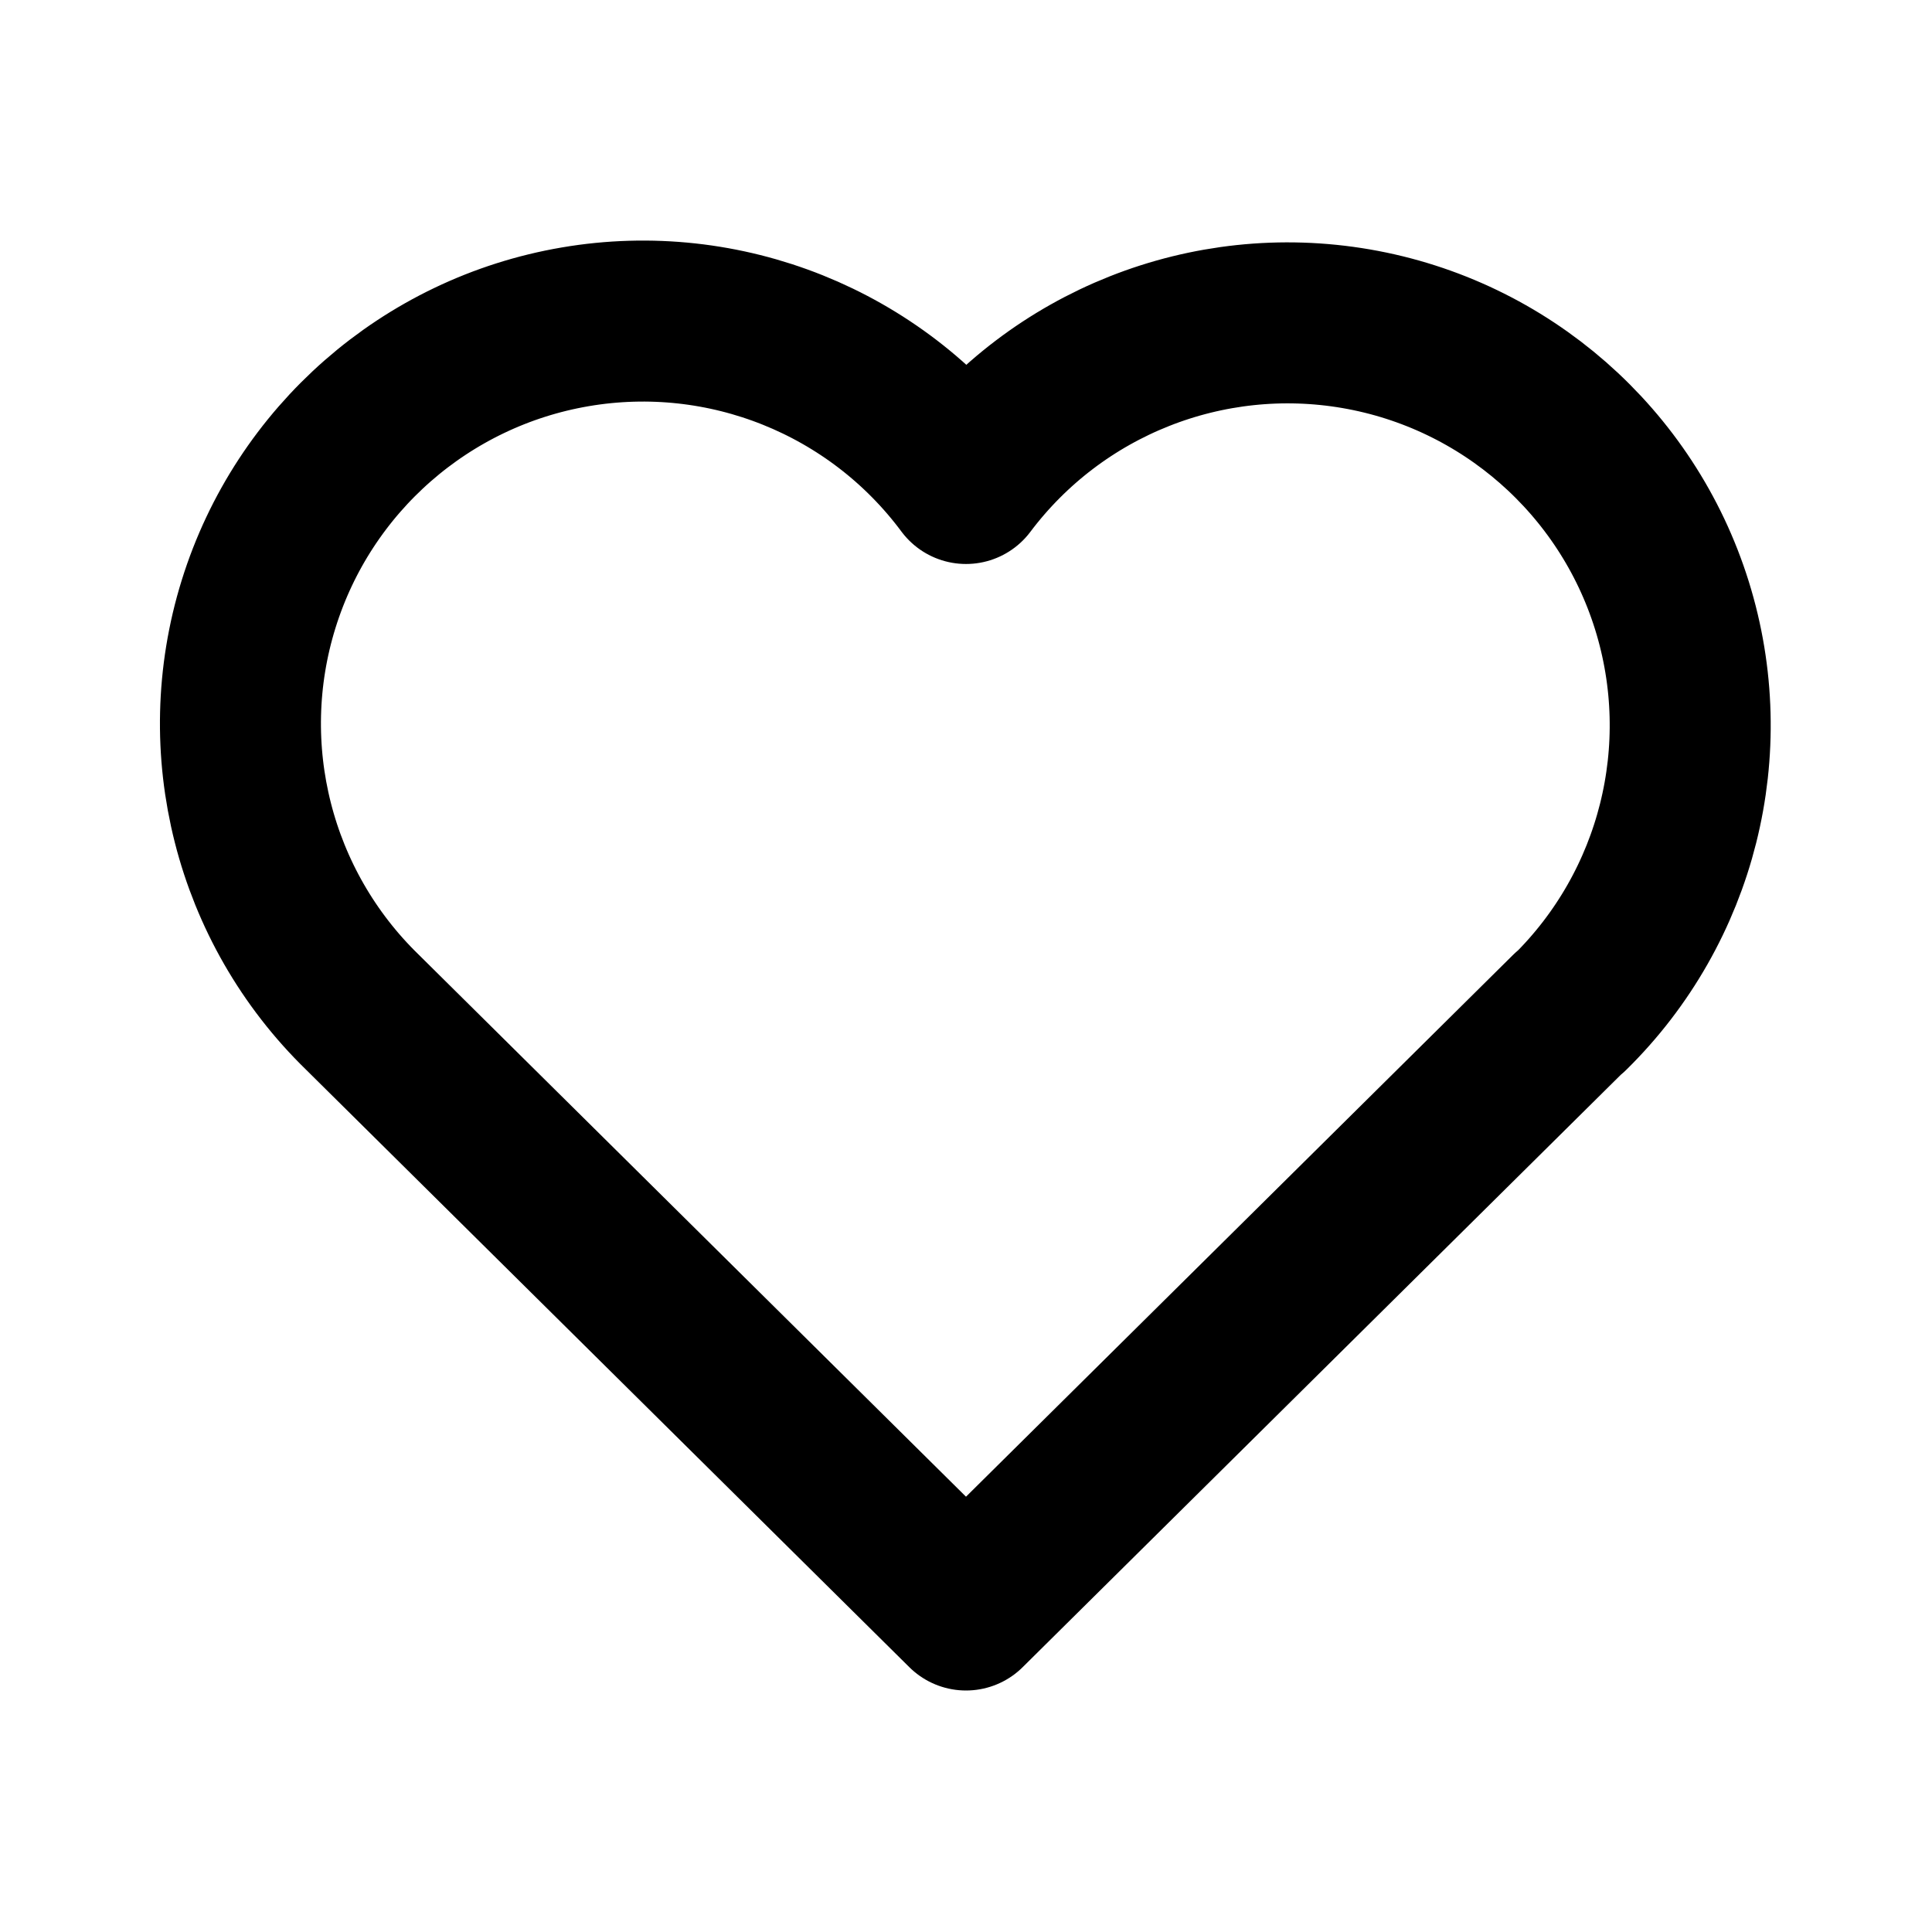
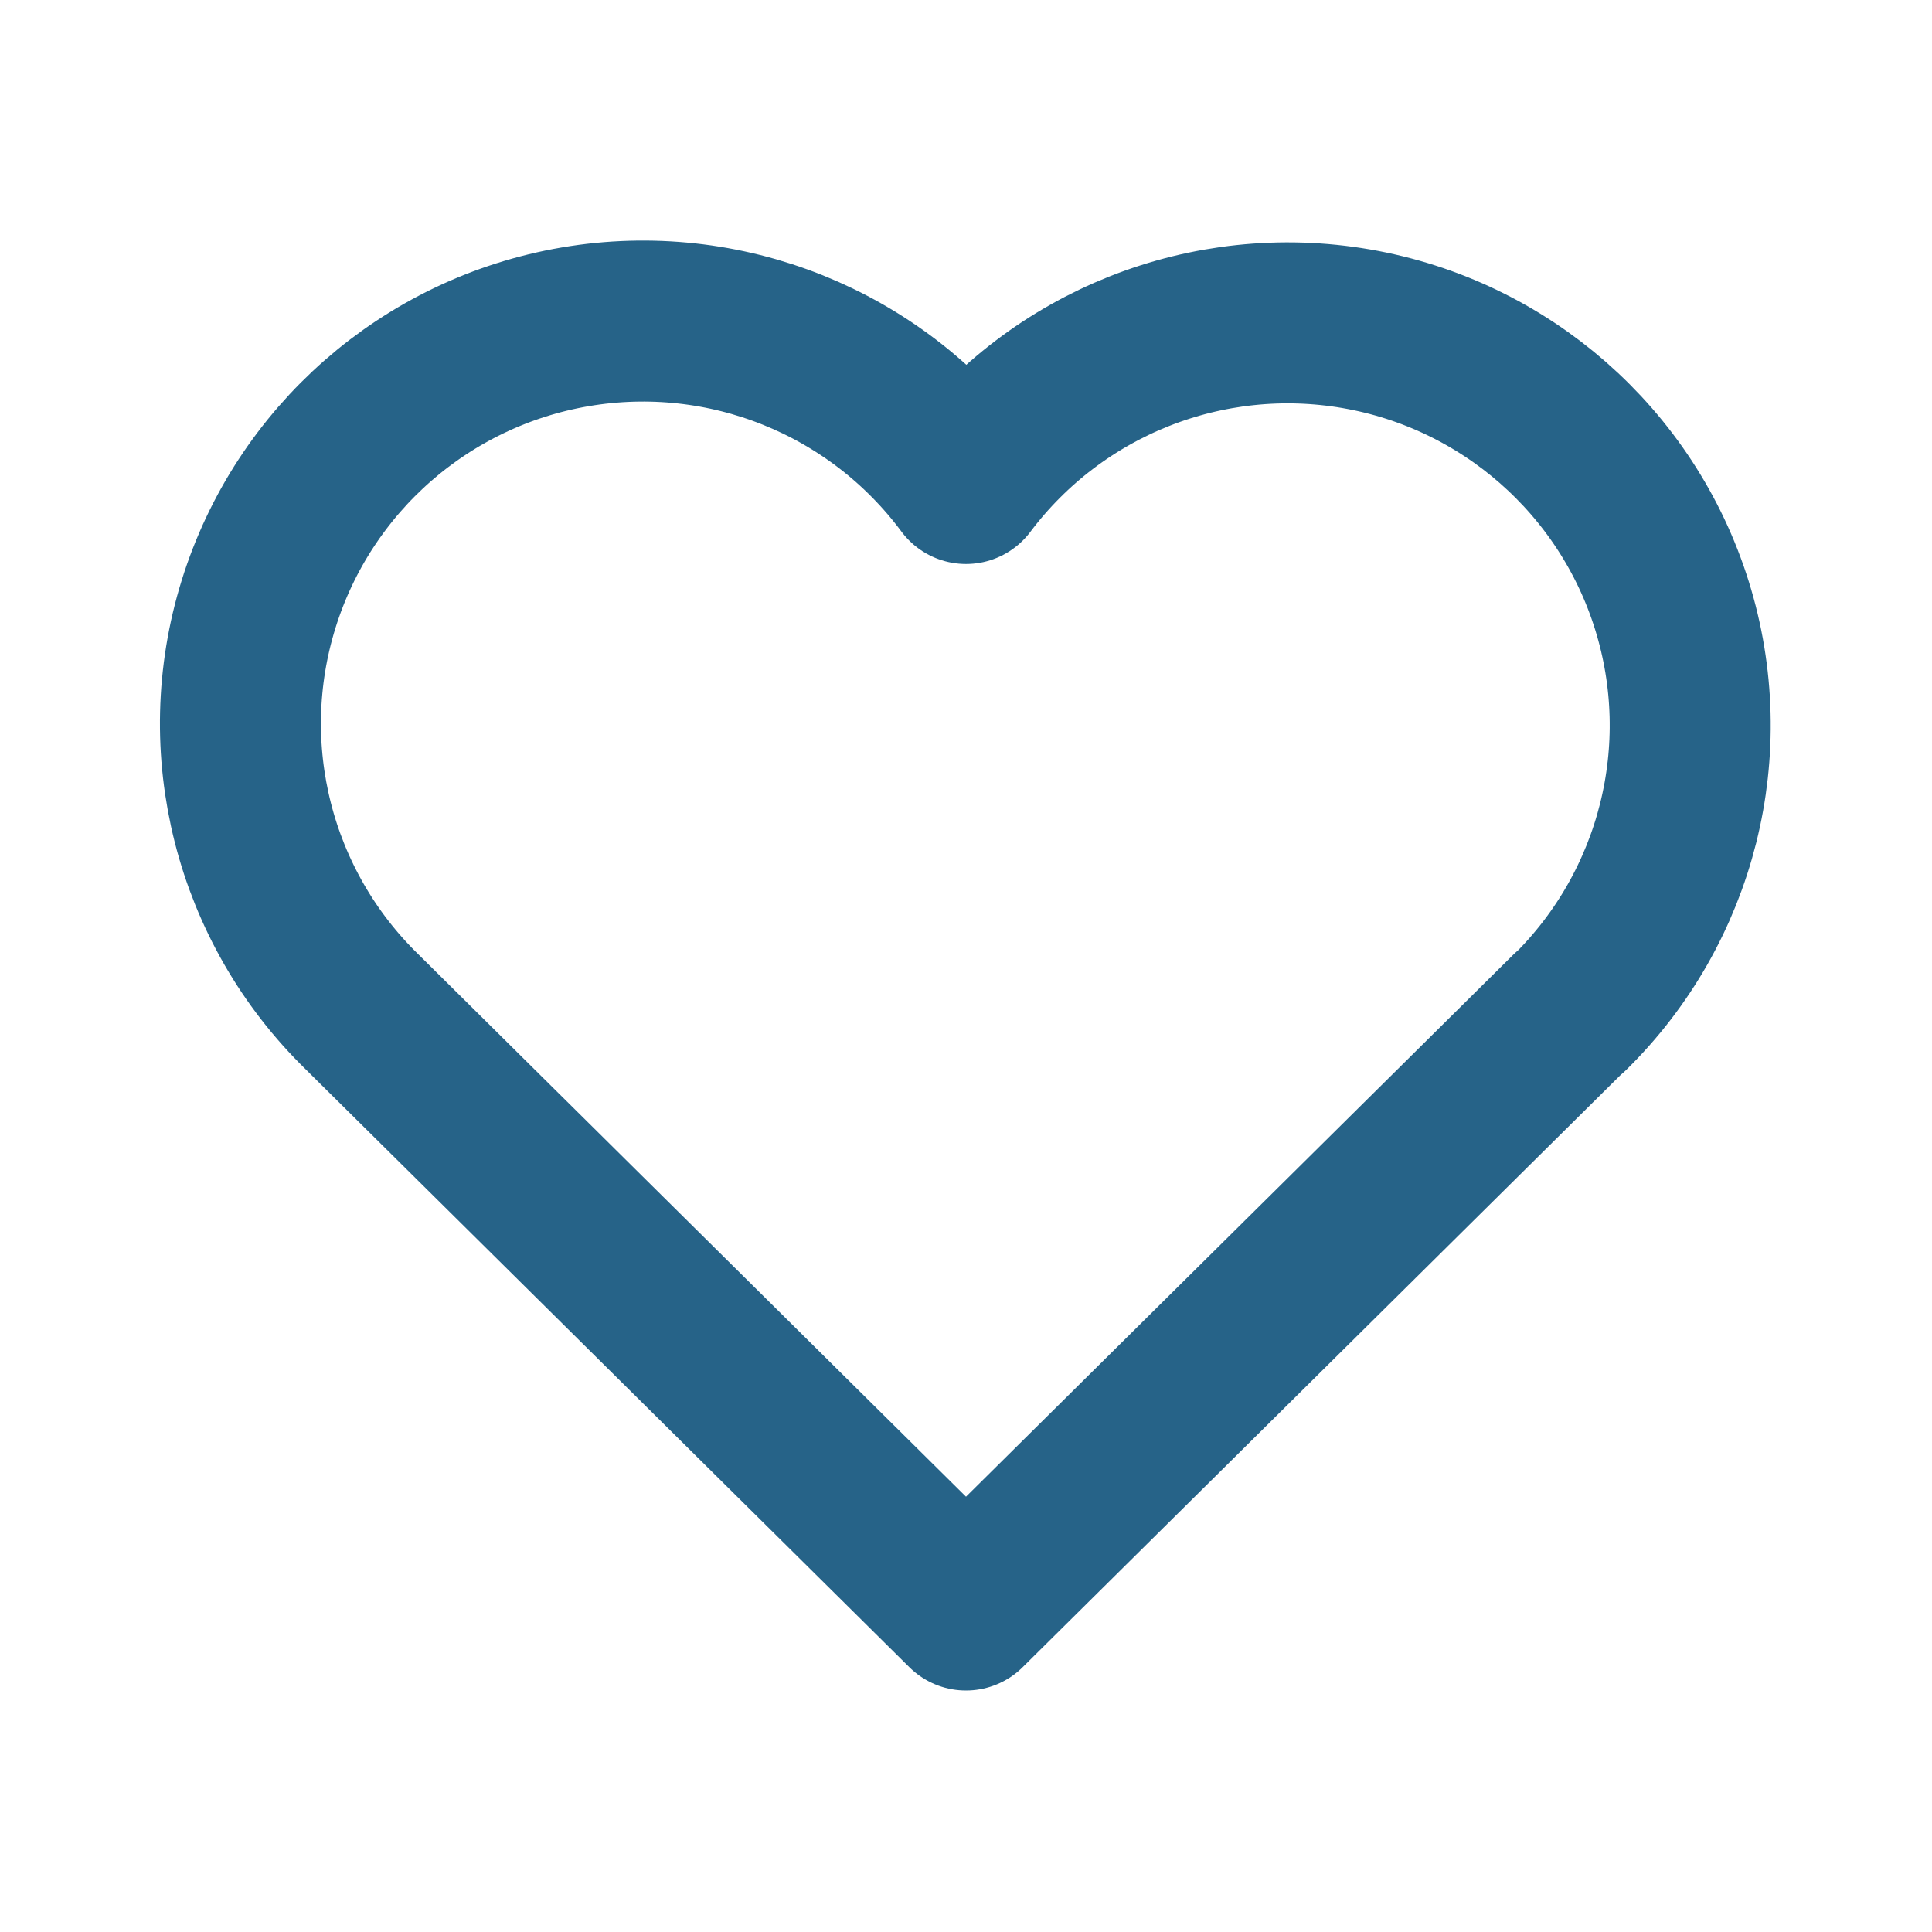
- <svg xmlns="http://www.w3.org/2000/svg" width="24" height="24" viewBox="0 0 24 24" fill="none" stroke="currentColor" stroke-width="2" stroke-linecap="round" stroke-linejoin="round" class="icon icon-tabler icons-tabler-outline icon-tabler-heart">
+ <svg xmlns="http://www.w3.org/2000/svg" width="24" height="24" viewBox="0 0 24 24" fill="none" stroke="#266388" stroke-width="2" stroke-linecap="round" stroke-linejoin="round" class="icon icon-tabler icons-tabler-outline icon-tabler-heart">
  <path stroke="none" d="M0 0h24v24H0z" fill="none" />
  <path d="M19.5 12.572l-7.5 7.428l-7.5 -7.428a5 5 0 1 1 7.5 -6.566a5 5 0 1 1 7.5 6.572" />
</svg>
